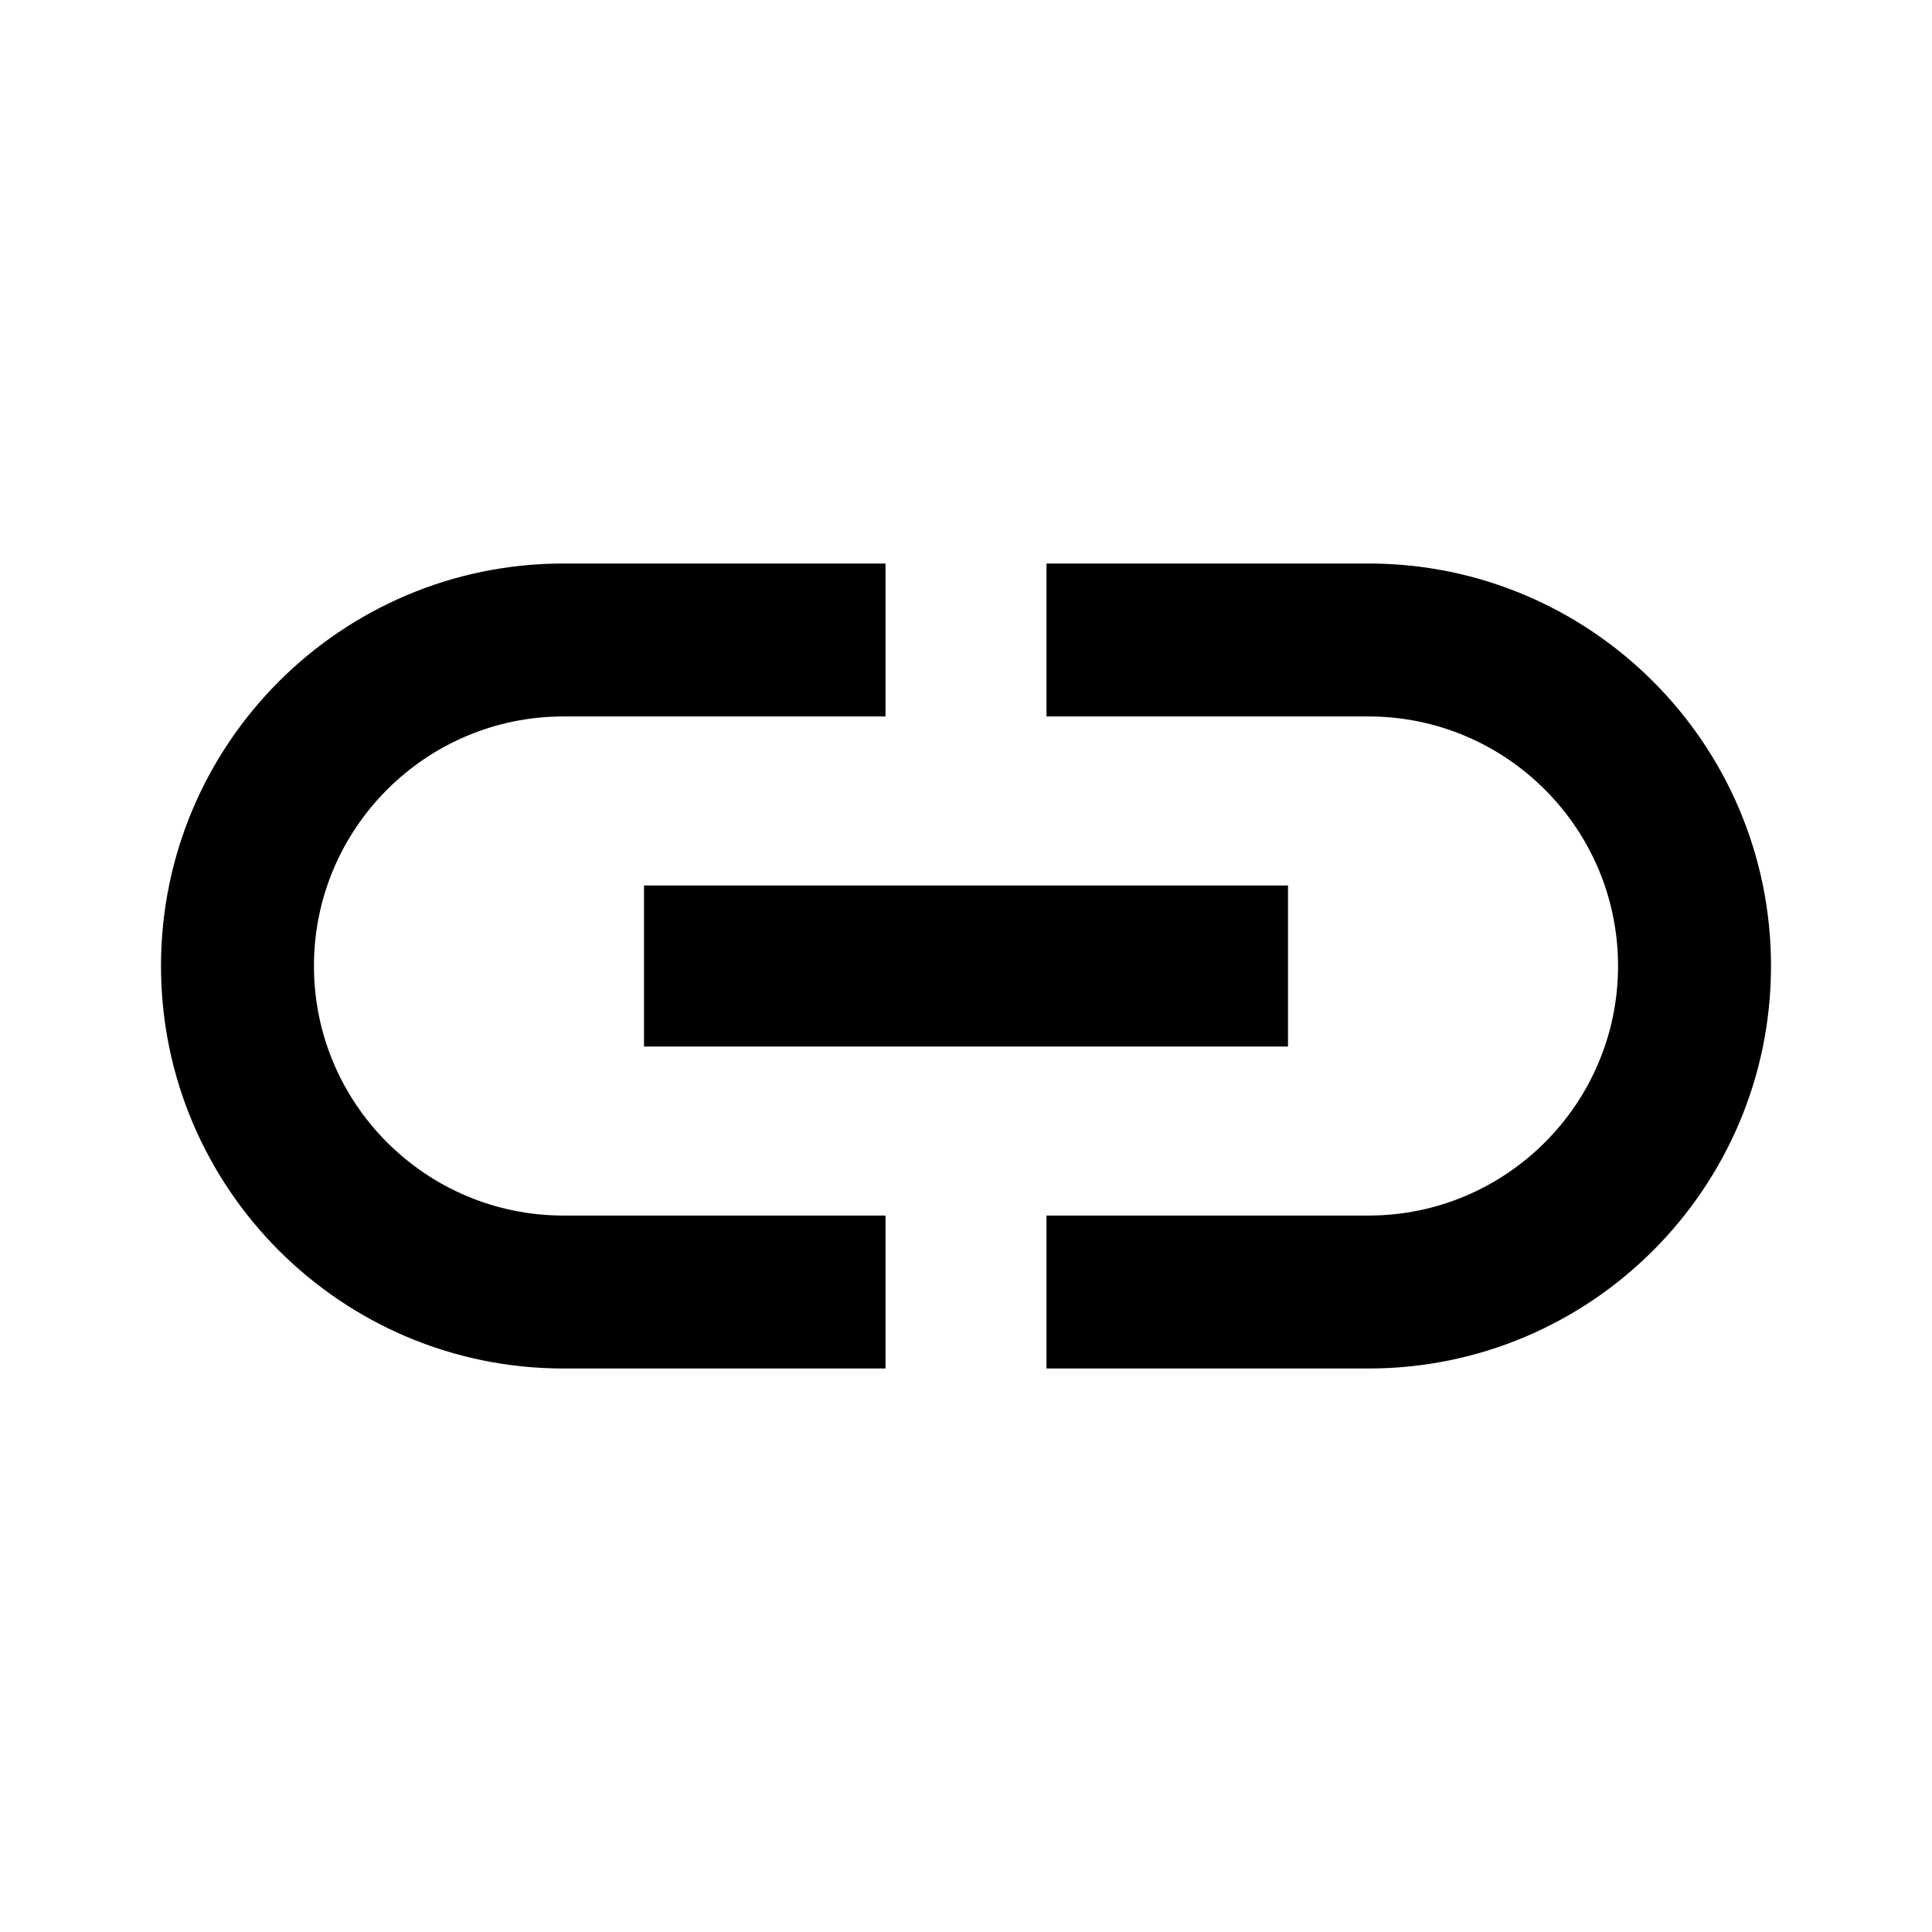
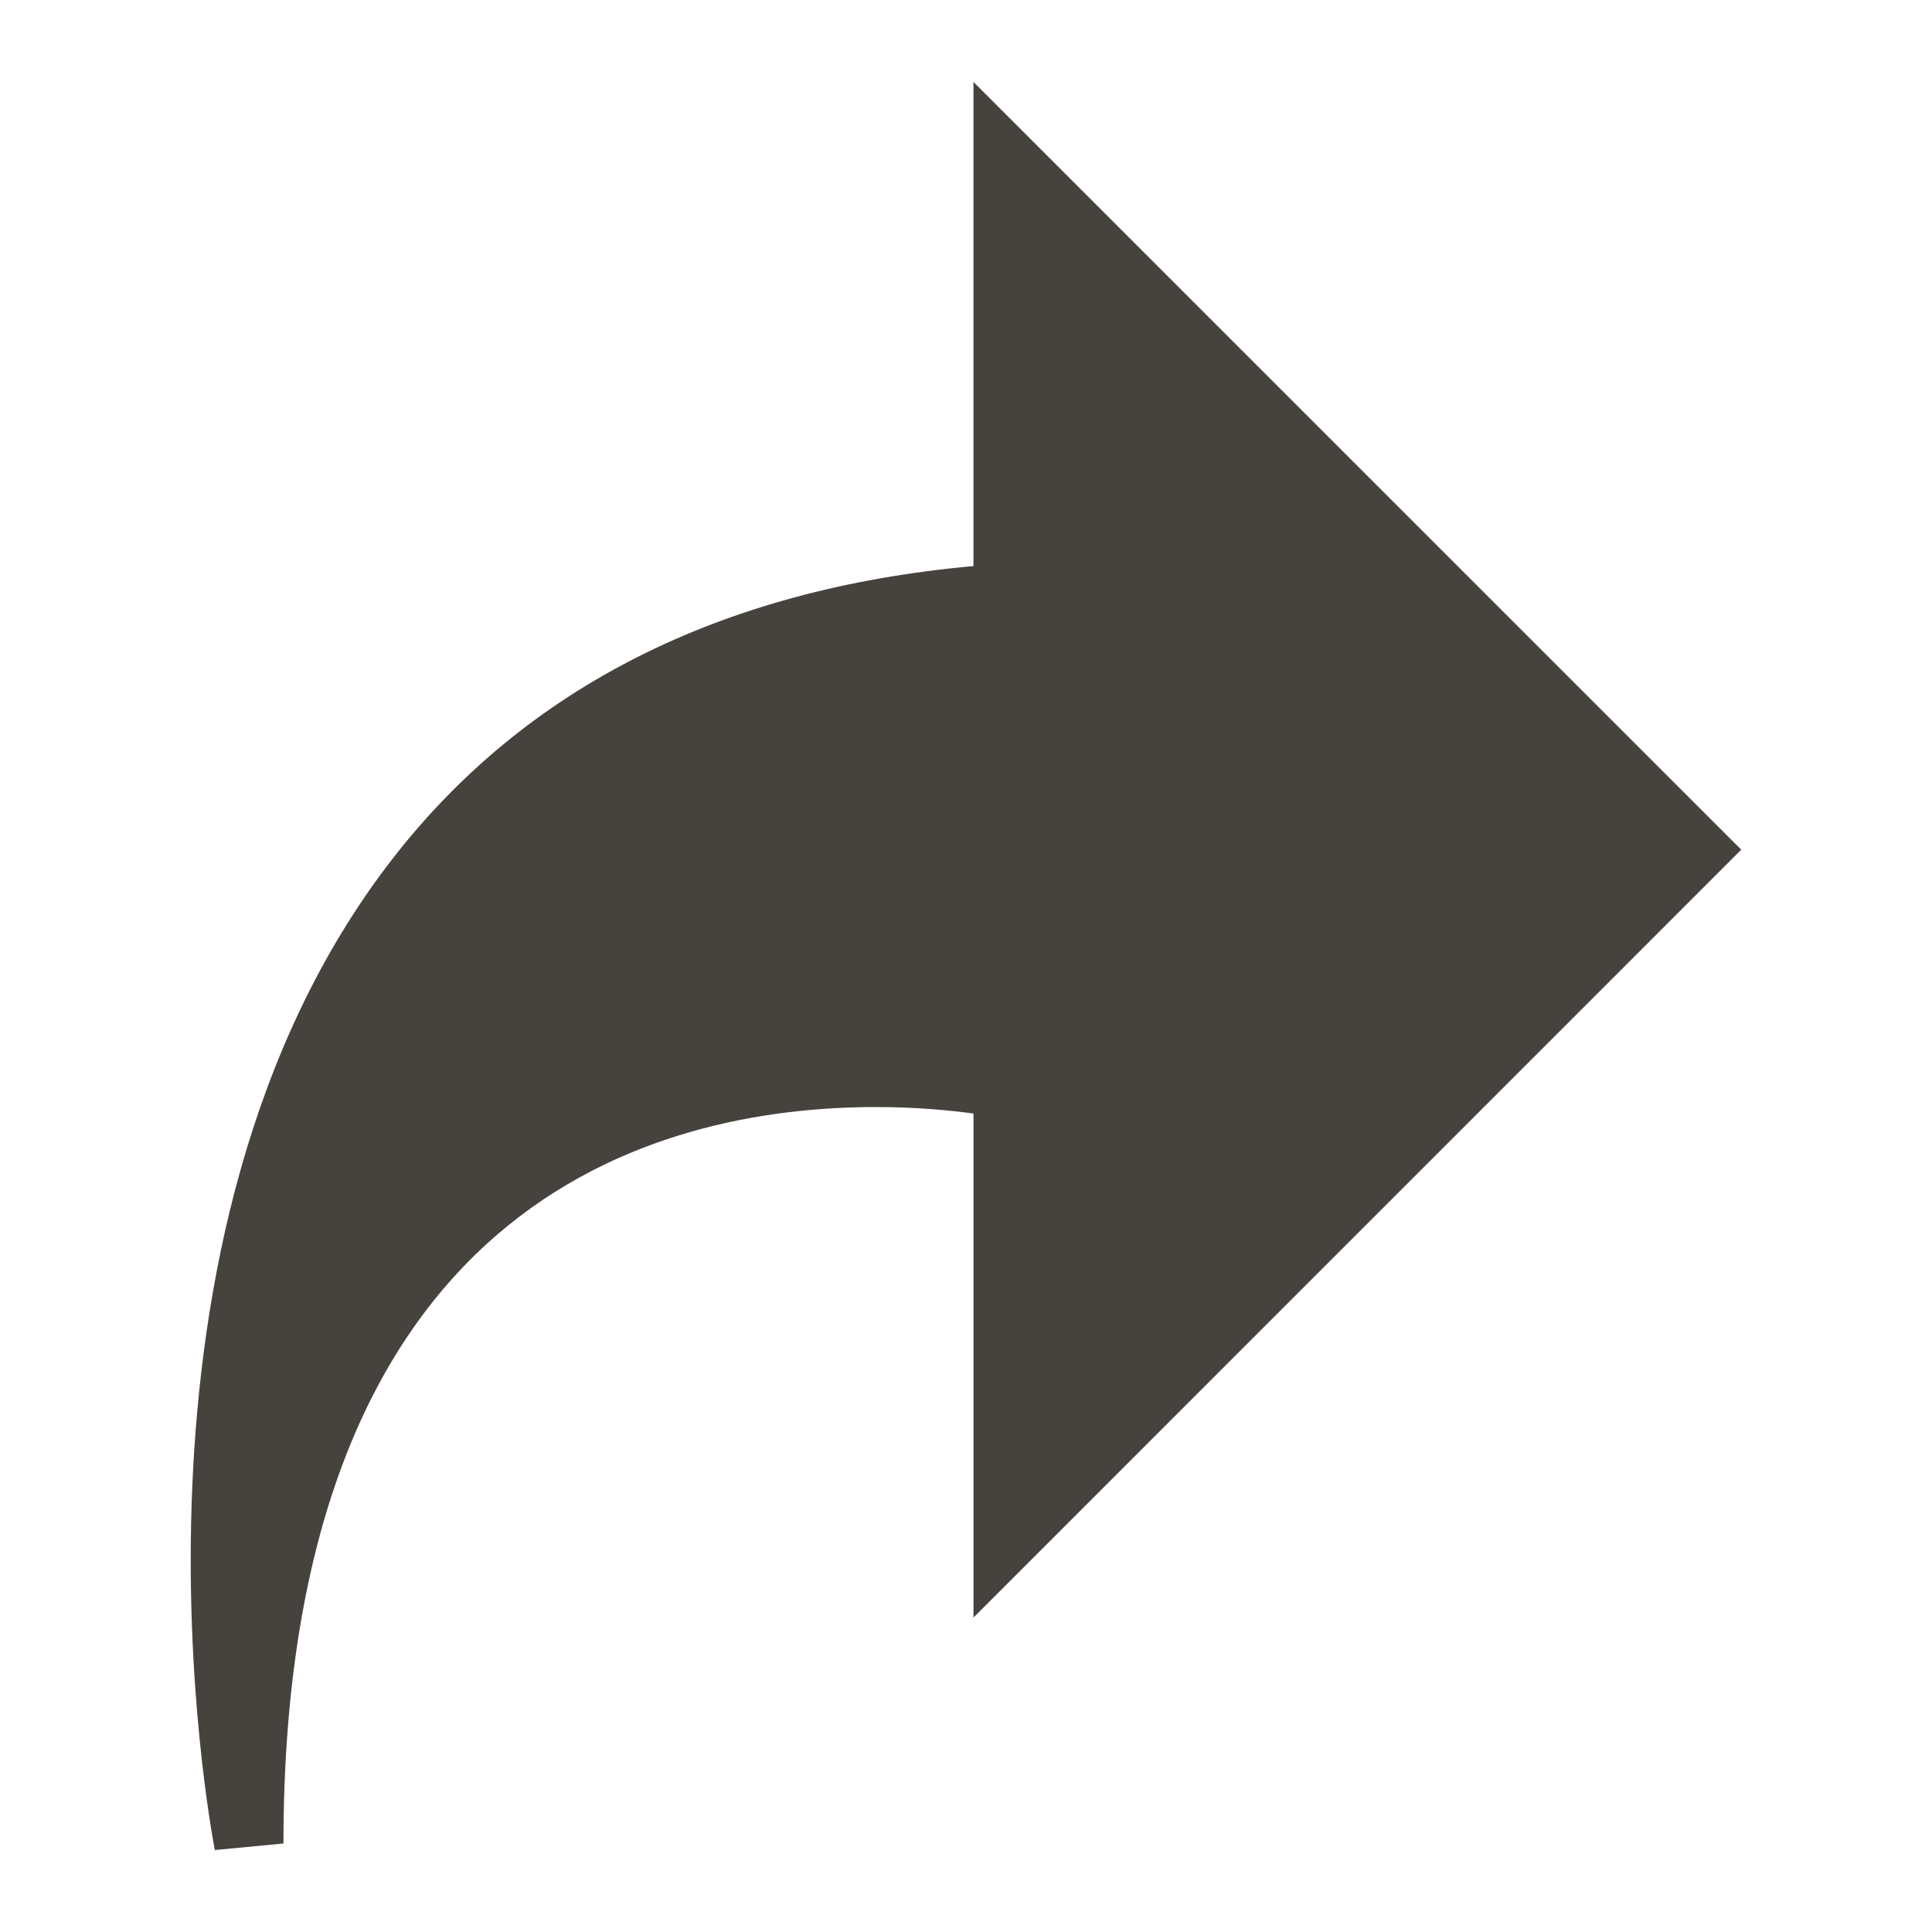
- <svg xmlns="http://www.w3.org/2000/svg" width="24" height="24" viewBox="0 0 24 24">
-   <path d="M0 0h24v24H0z" fill="none" />
-   <path d="M3.9 12c0-1.71 1.39-3.1 3.1-3.1h4V7H7c-2.76 0-5 2.24-5 5s2.24 5 5 5h4v-1.9H7c-1.71 0-3.1-1.39-3.1-3.1zM8 13h8v-2H8v2zm9-6h-4v1.9h4c1.71 0 3.1 1.39 3.1 3.1s-1.39 3.1-3.1 3.1h-4V17h4c2.76 0 5-2.24 5-5s-2.24-5-5-5z" />
+ <svg xmlns="http://www.w3.org/2000/svg" version="1.1" id="Layer_1" x="0px" y="0px" width="64px" height="64px" viewBox="0 0 64 64" enable-background="new 0 0 64 64" xml:space="preserve">
+   <g>
+     <g>
+       <g>
+         <path d="M7.117,61.285c-0.161-0.824-3.786-20.336,5.859-32.802c4.412-5.704,10.891-8.975,19.271-9.731V2.714l25.434,25.433     L32.248,53.583V36.887c-0.731-0.099-1.86-0.215-3.225-0.215c-7.334,0-19.633,3.17-19.633,24.396L7.117,61.285z" fill="#46423D" />
+       </g>
+     </g>
+   </g>
</svg>
